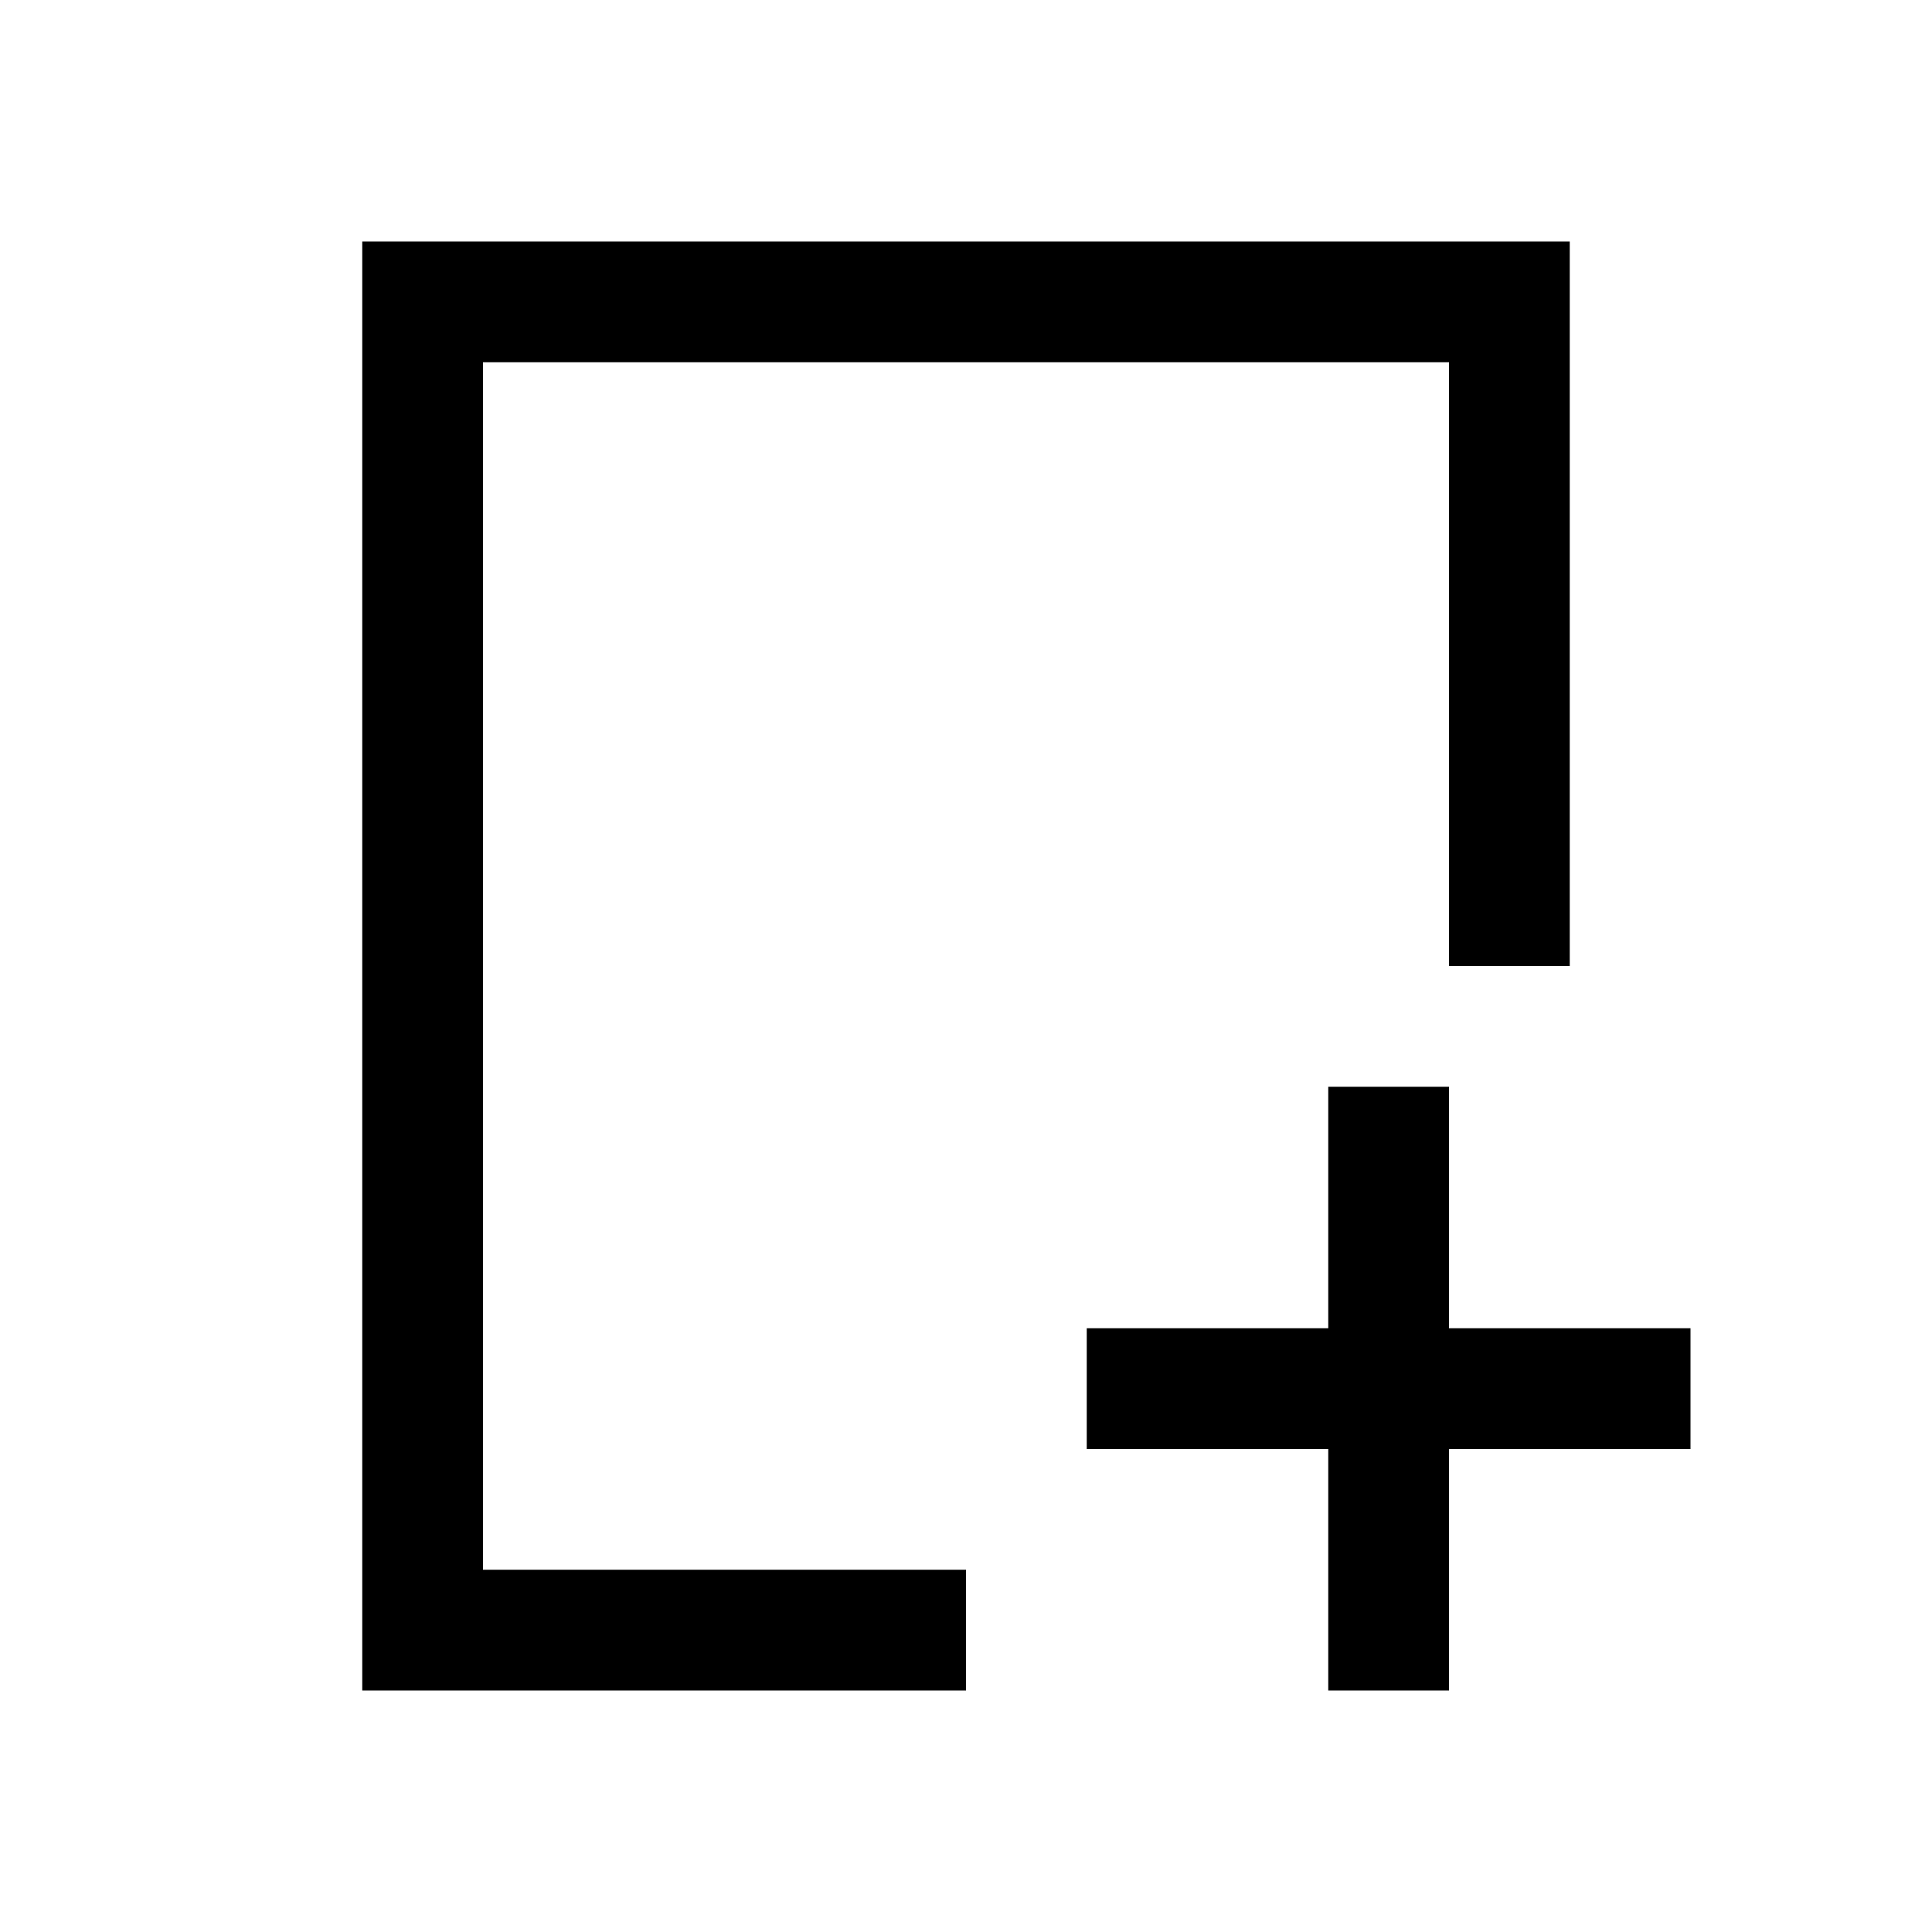
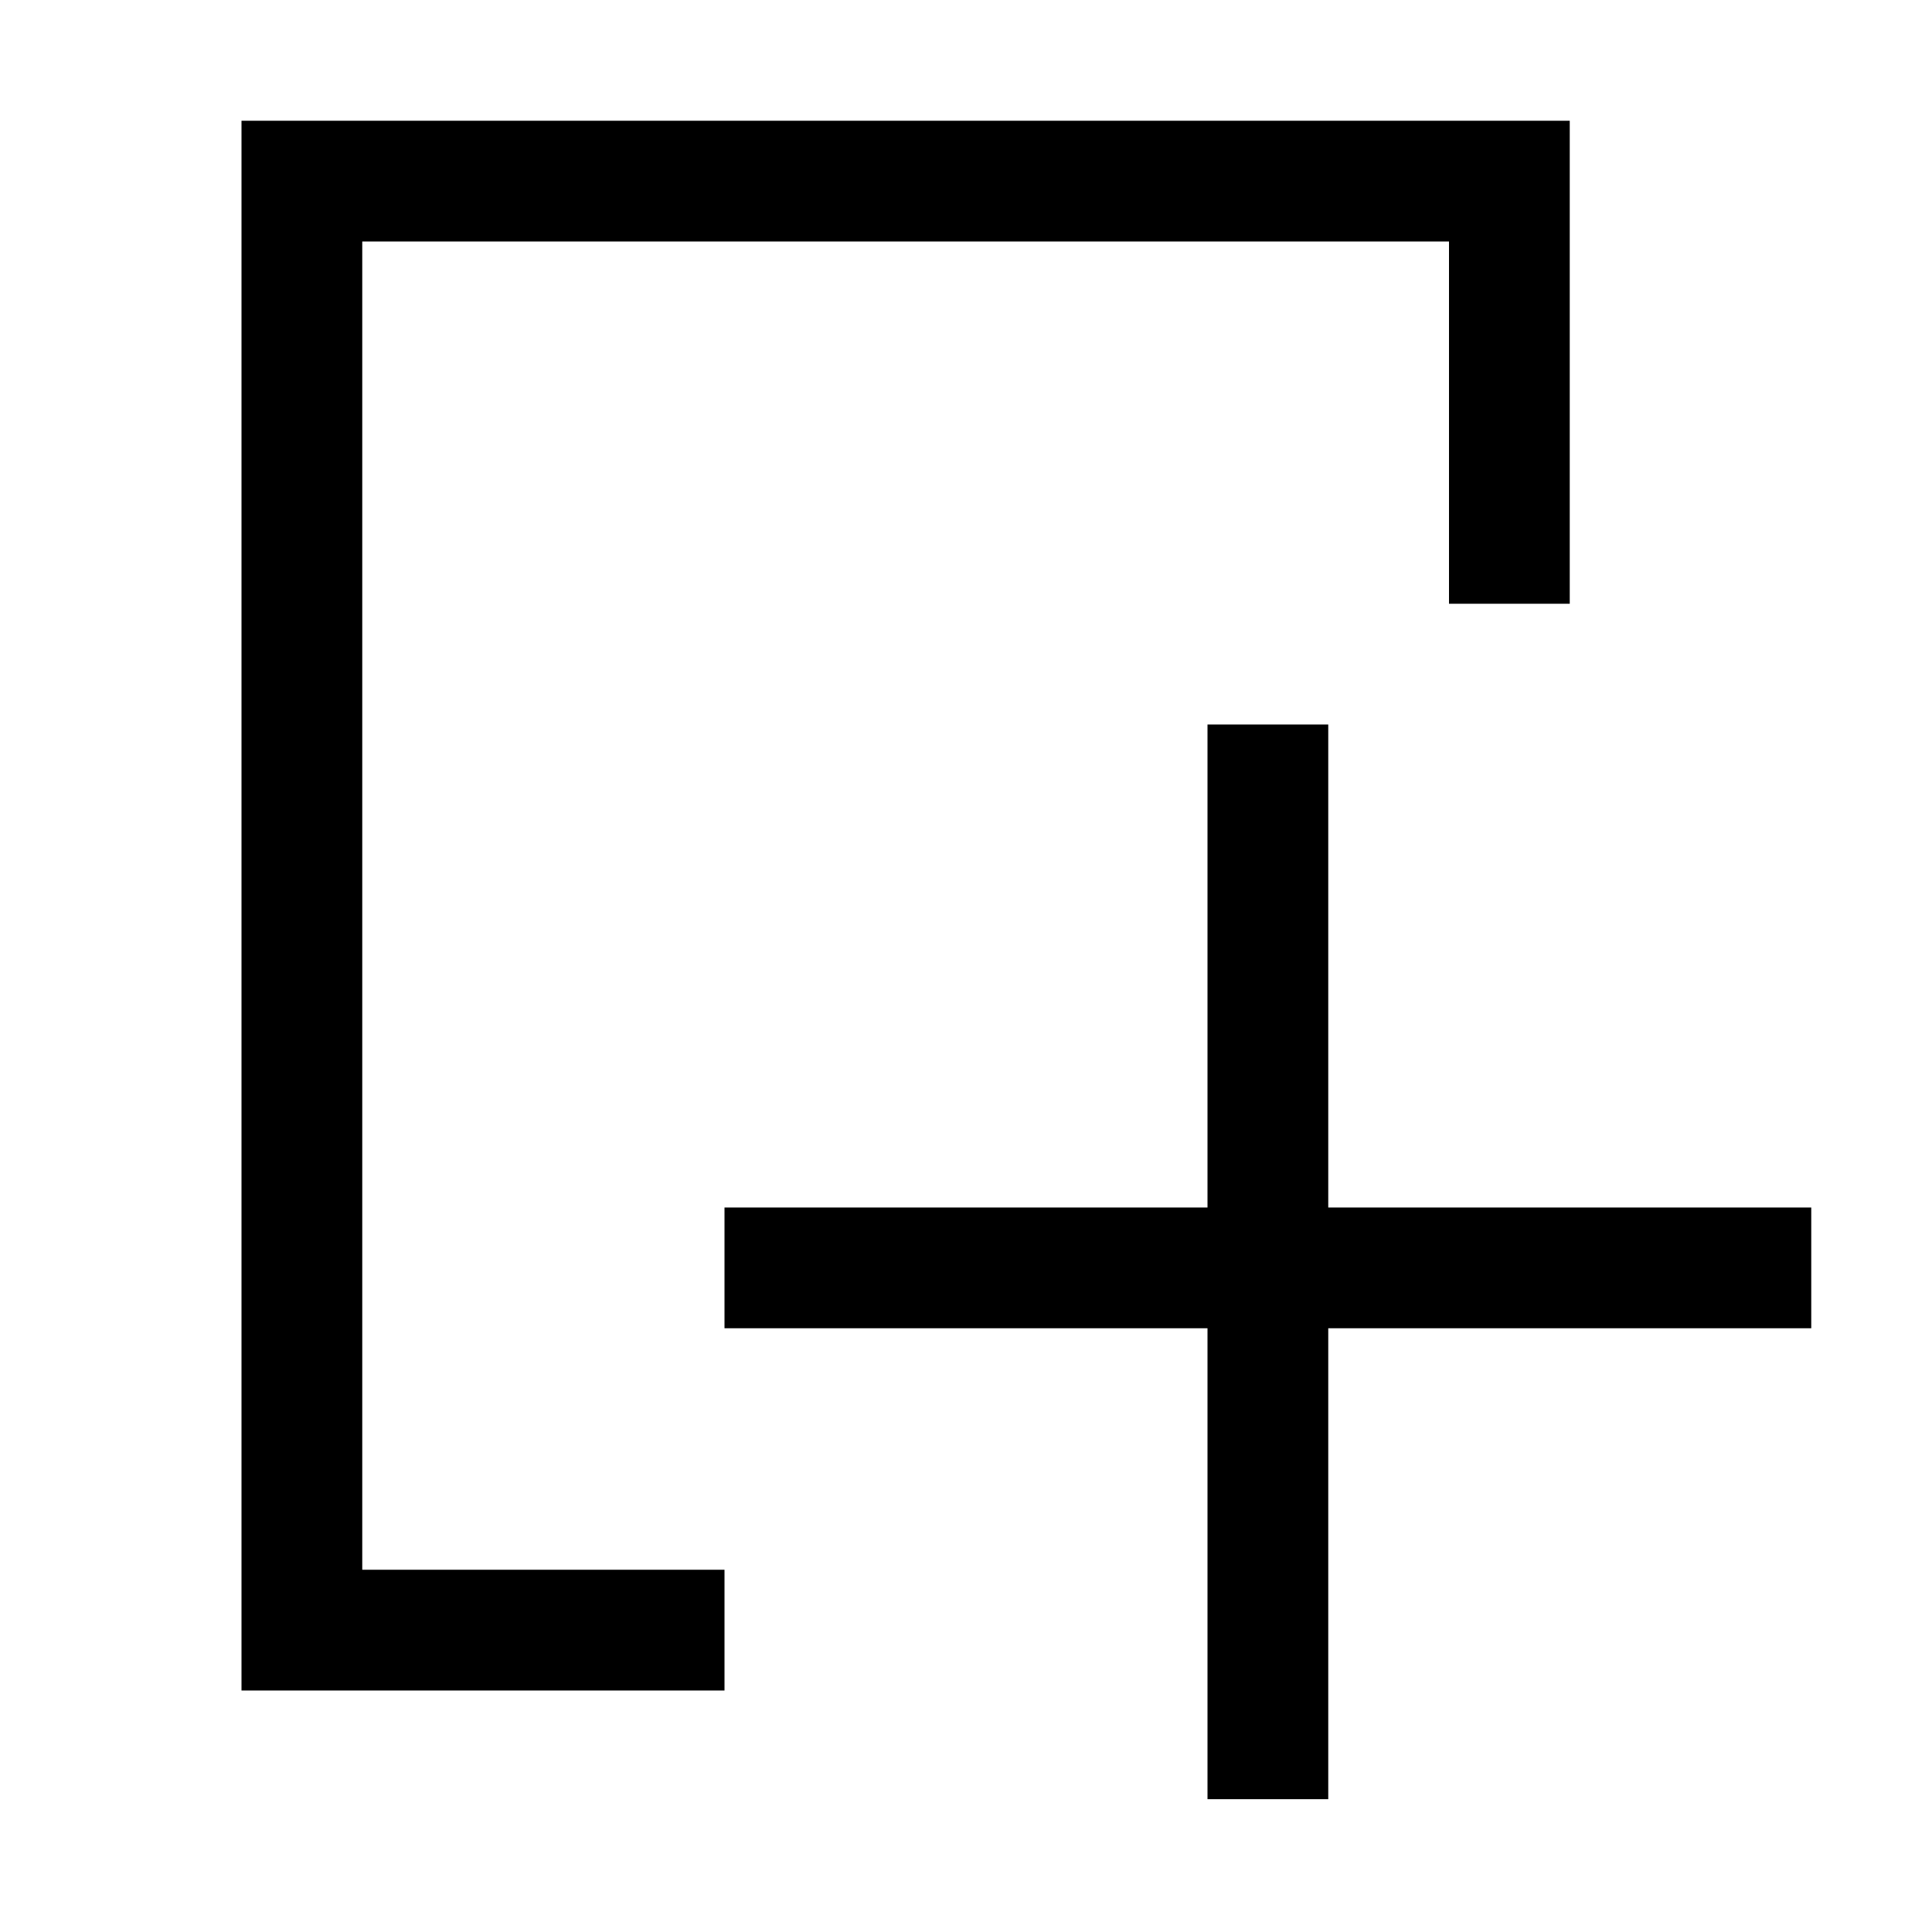
- <svg xmlns="http://www.w3.org/2000/svg" viewBox="0 0 16 16">
+ <svg xmlns="http://www.w3.org/2000/svg" version="1.1" viewBox="0 0 16 16">
  <defs id="defs1">
    <style type="text/css" id="current-color-scheme">
.ColorScheme-Text {
color:#000;
}
</style>
  </defs>
-   <path style="fill:currentColor;fill-opacity:1;stroke:none" d="m 3,2 v 1 10 1 h 1 4 v -1 h -4 v -10 h 8 v 5 h 1 v -5 -1 h -1 -8 -1 z  m 8,7 v 2 h -2 v 1 h 2 v 2 h 1 v -2 h 2 v -1 h -2 v -2 h -1 z " class="ColorScheme-Text" />
+   <path style="fill:currentColor;fill-opacity:1;stroke:none" id="path4" d="M 2,1 V 14 H 6 V 13 H 3 V 2 h 9 v 3 h 1 V 1 Z m 8,5 v 4 H 6 v 1 h 4 v 3.9 h 1 V 11 h 4 V 10 H 11 V 6 Z" class="ColorScheme-Text" />
</svg>
